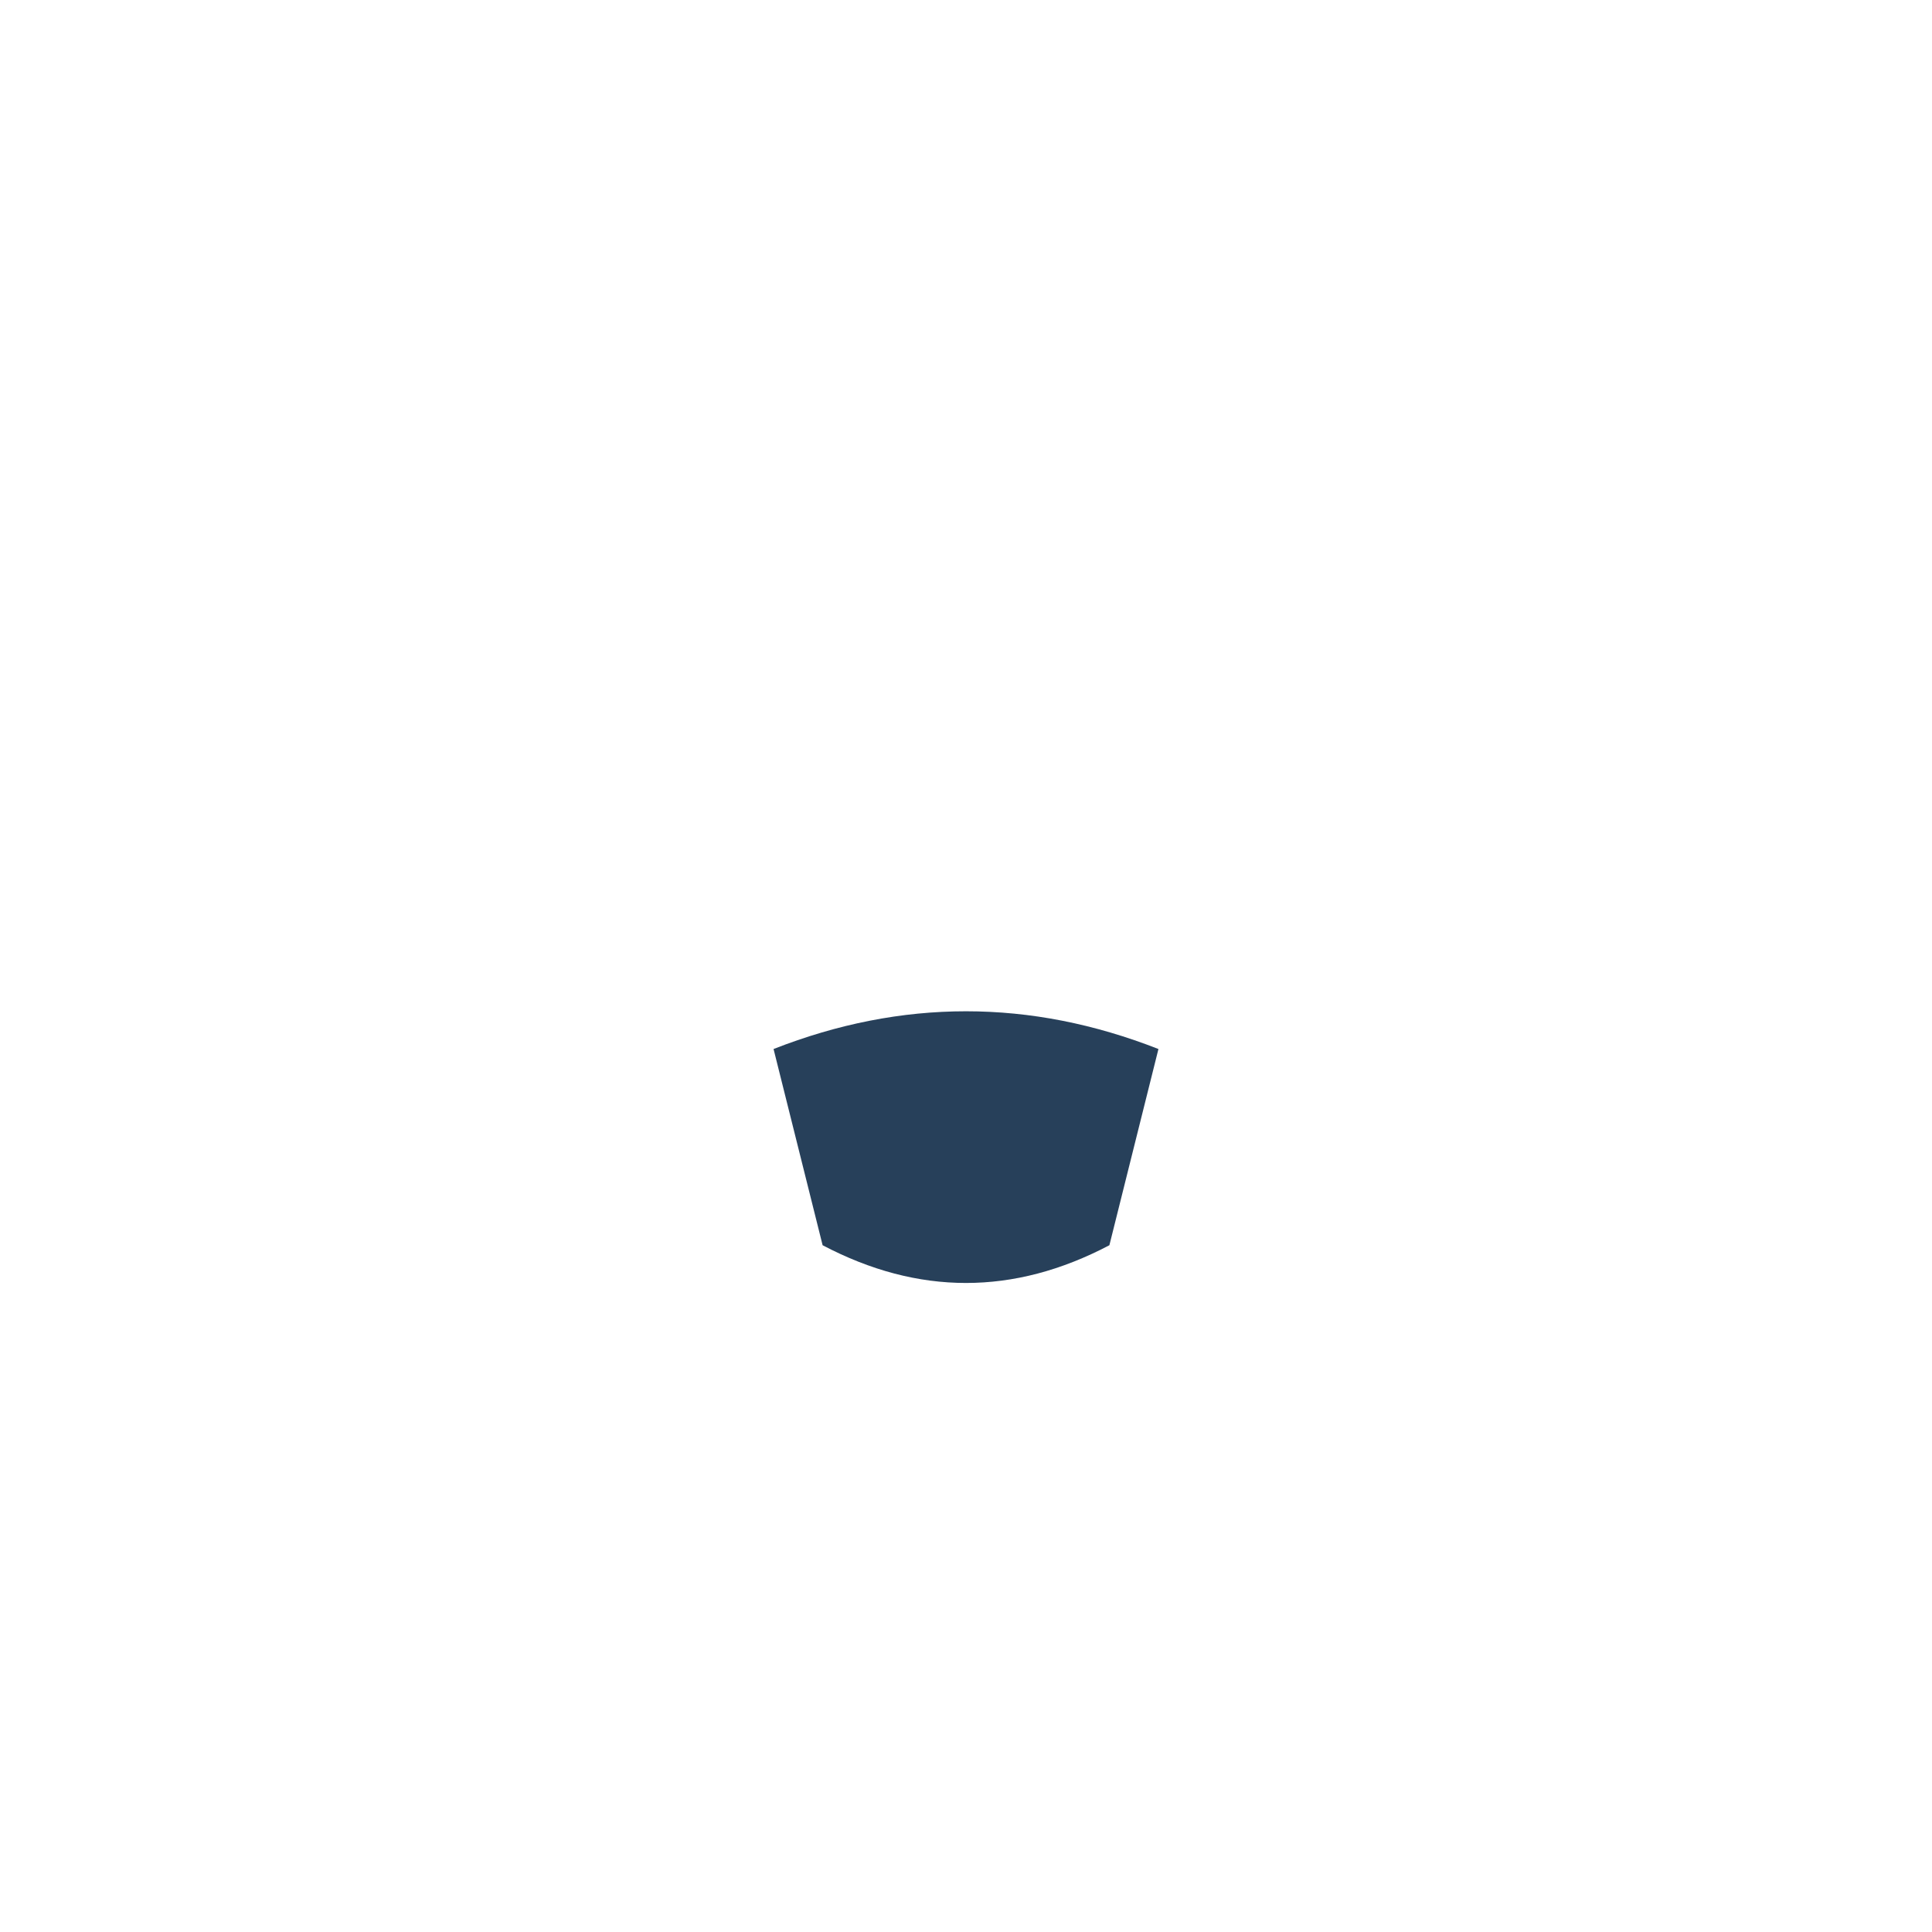
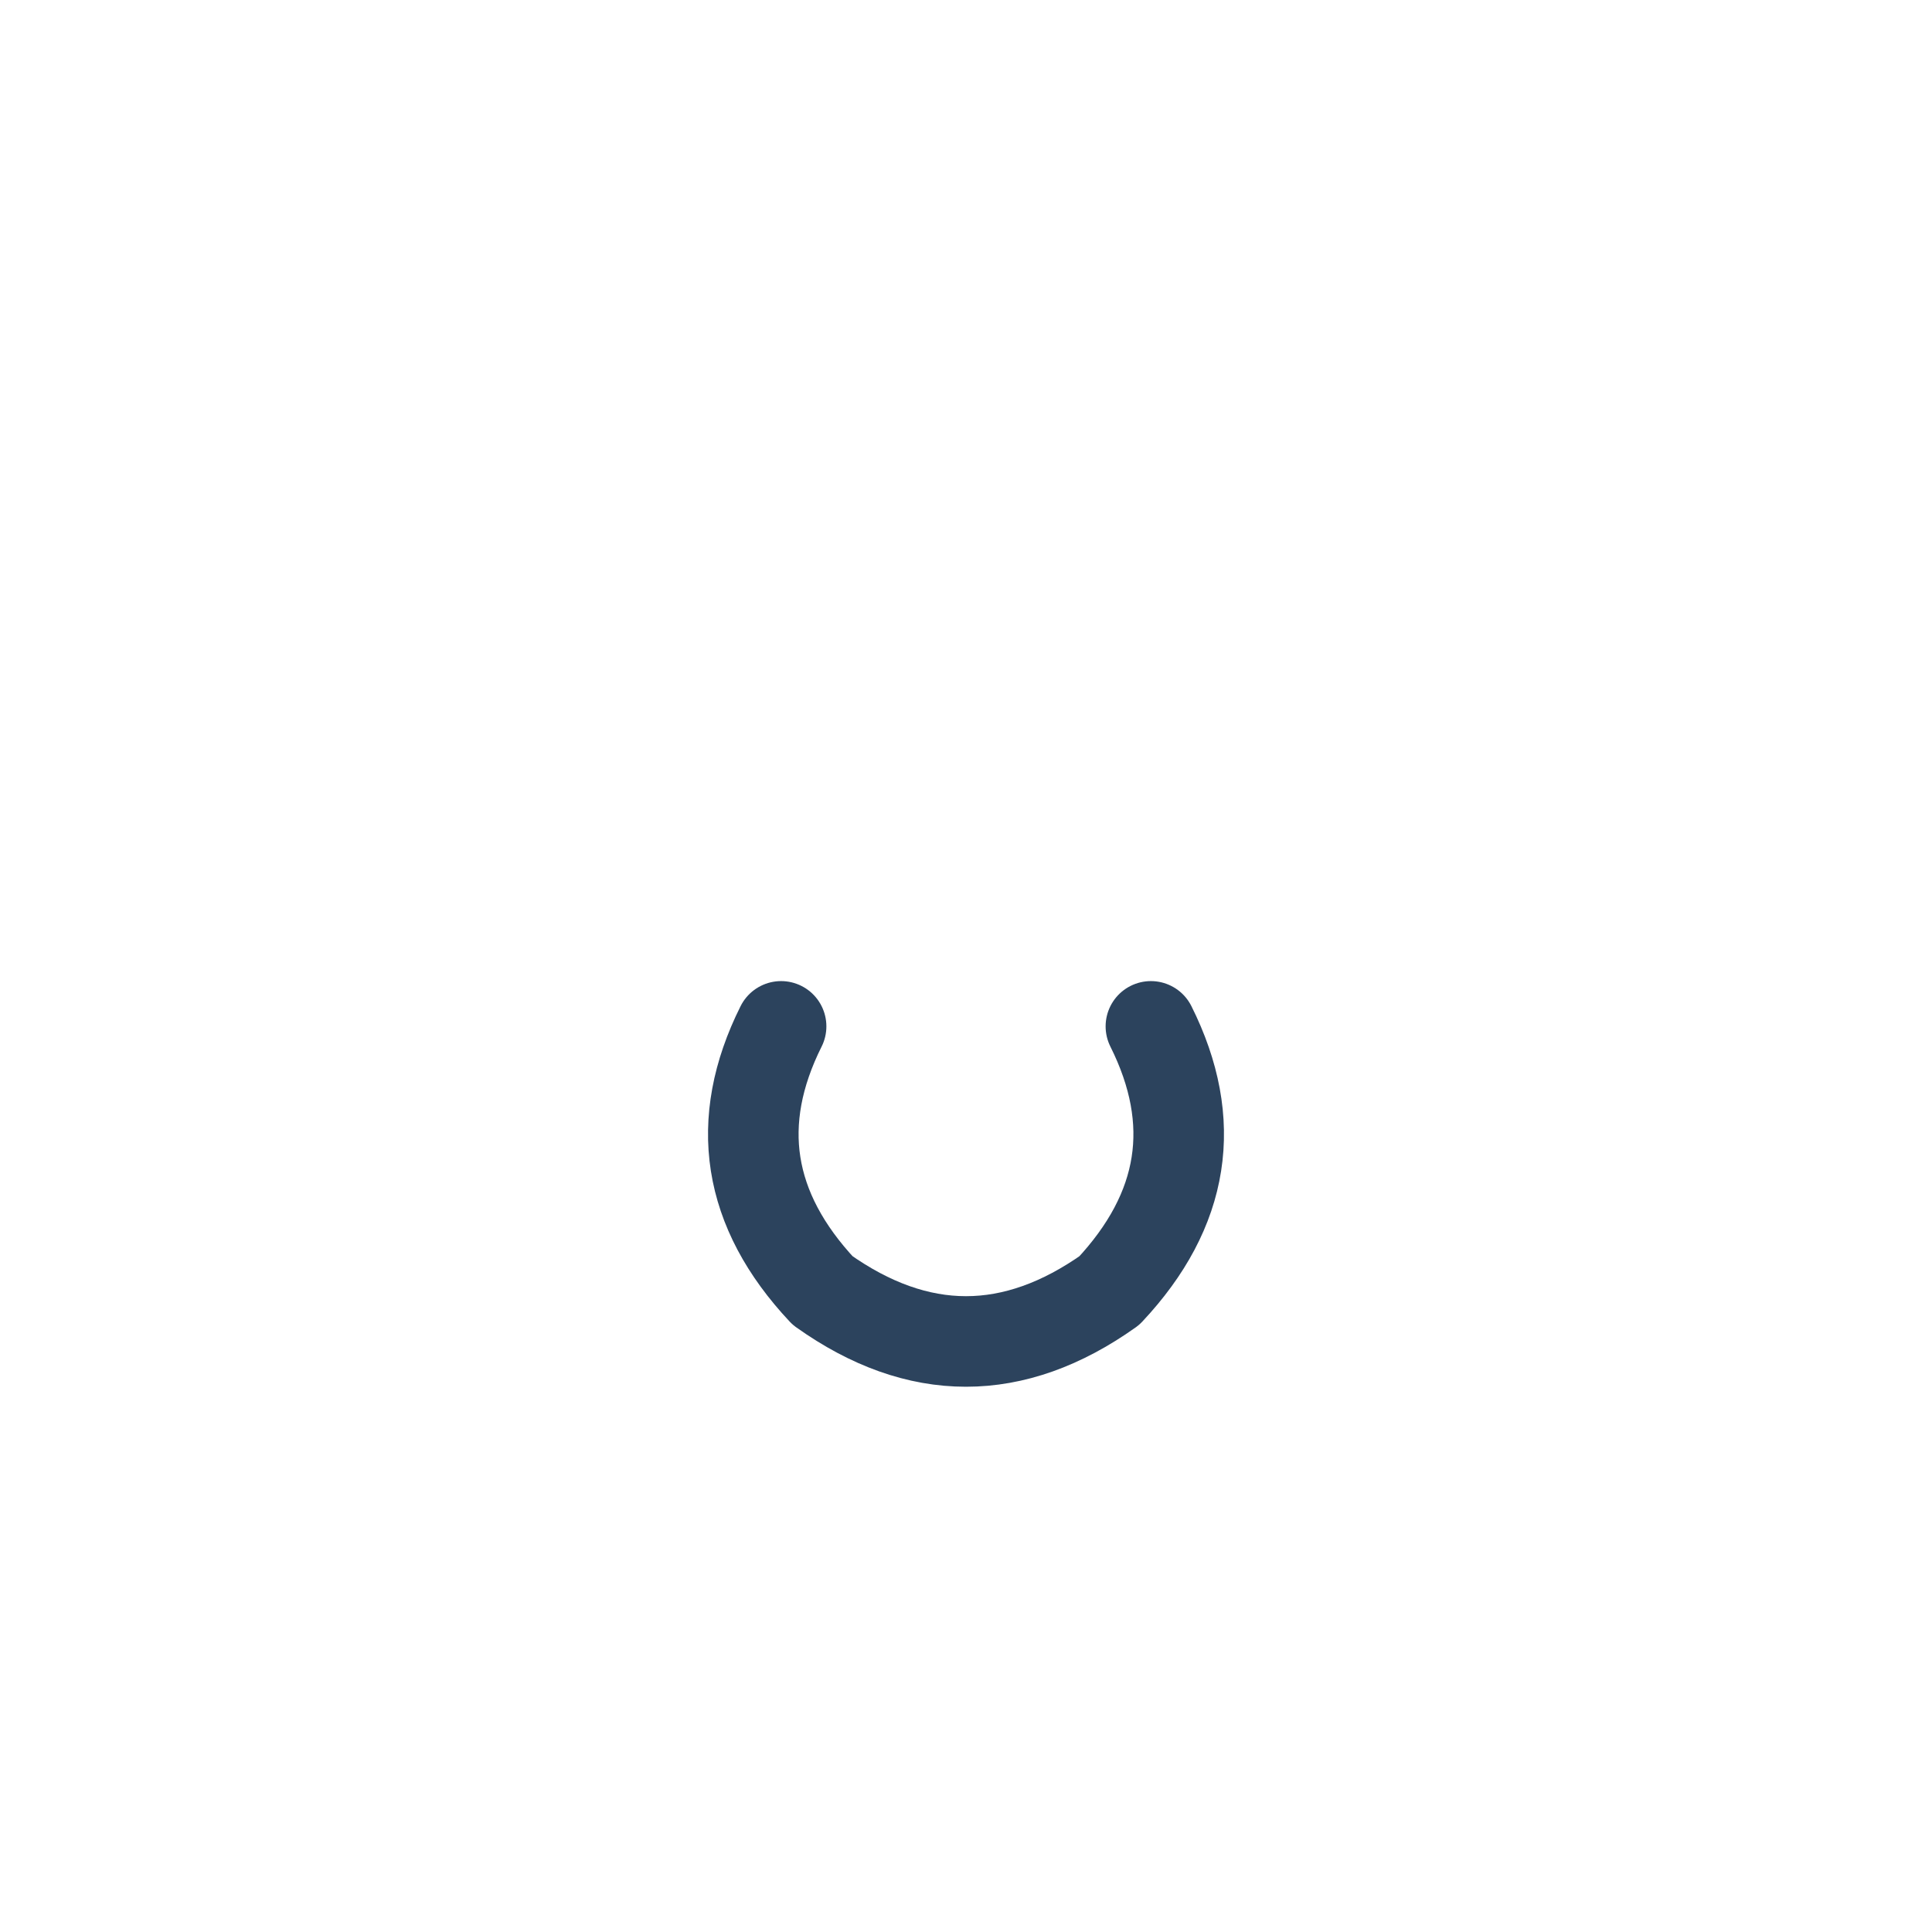
<svg xmlns="http://www.w3.org/2000/svg" viewBox="0 0 512 512" aria-hidden="true">
  <g id="avatar-part__facial-hair__full-beard">
-     <path d="M205 278Q256 258 307 278L294 330Q256 350 218 330Z" fill="#102B48" opacity=".9" />
+     <path d="M207 272Q188 310 218 342Q256 369 294 342Q324 310 305 272" fill="none" stroke="#102B48" stroke-opacity=".88" stroke-width="24" stroke-linecap="round" stroke-linejoin="round" />
  </g>
</svg>
